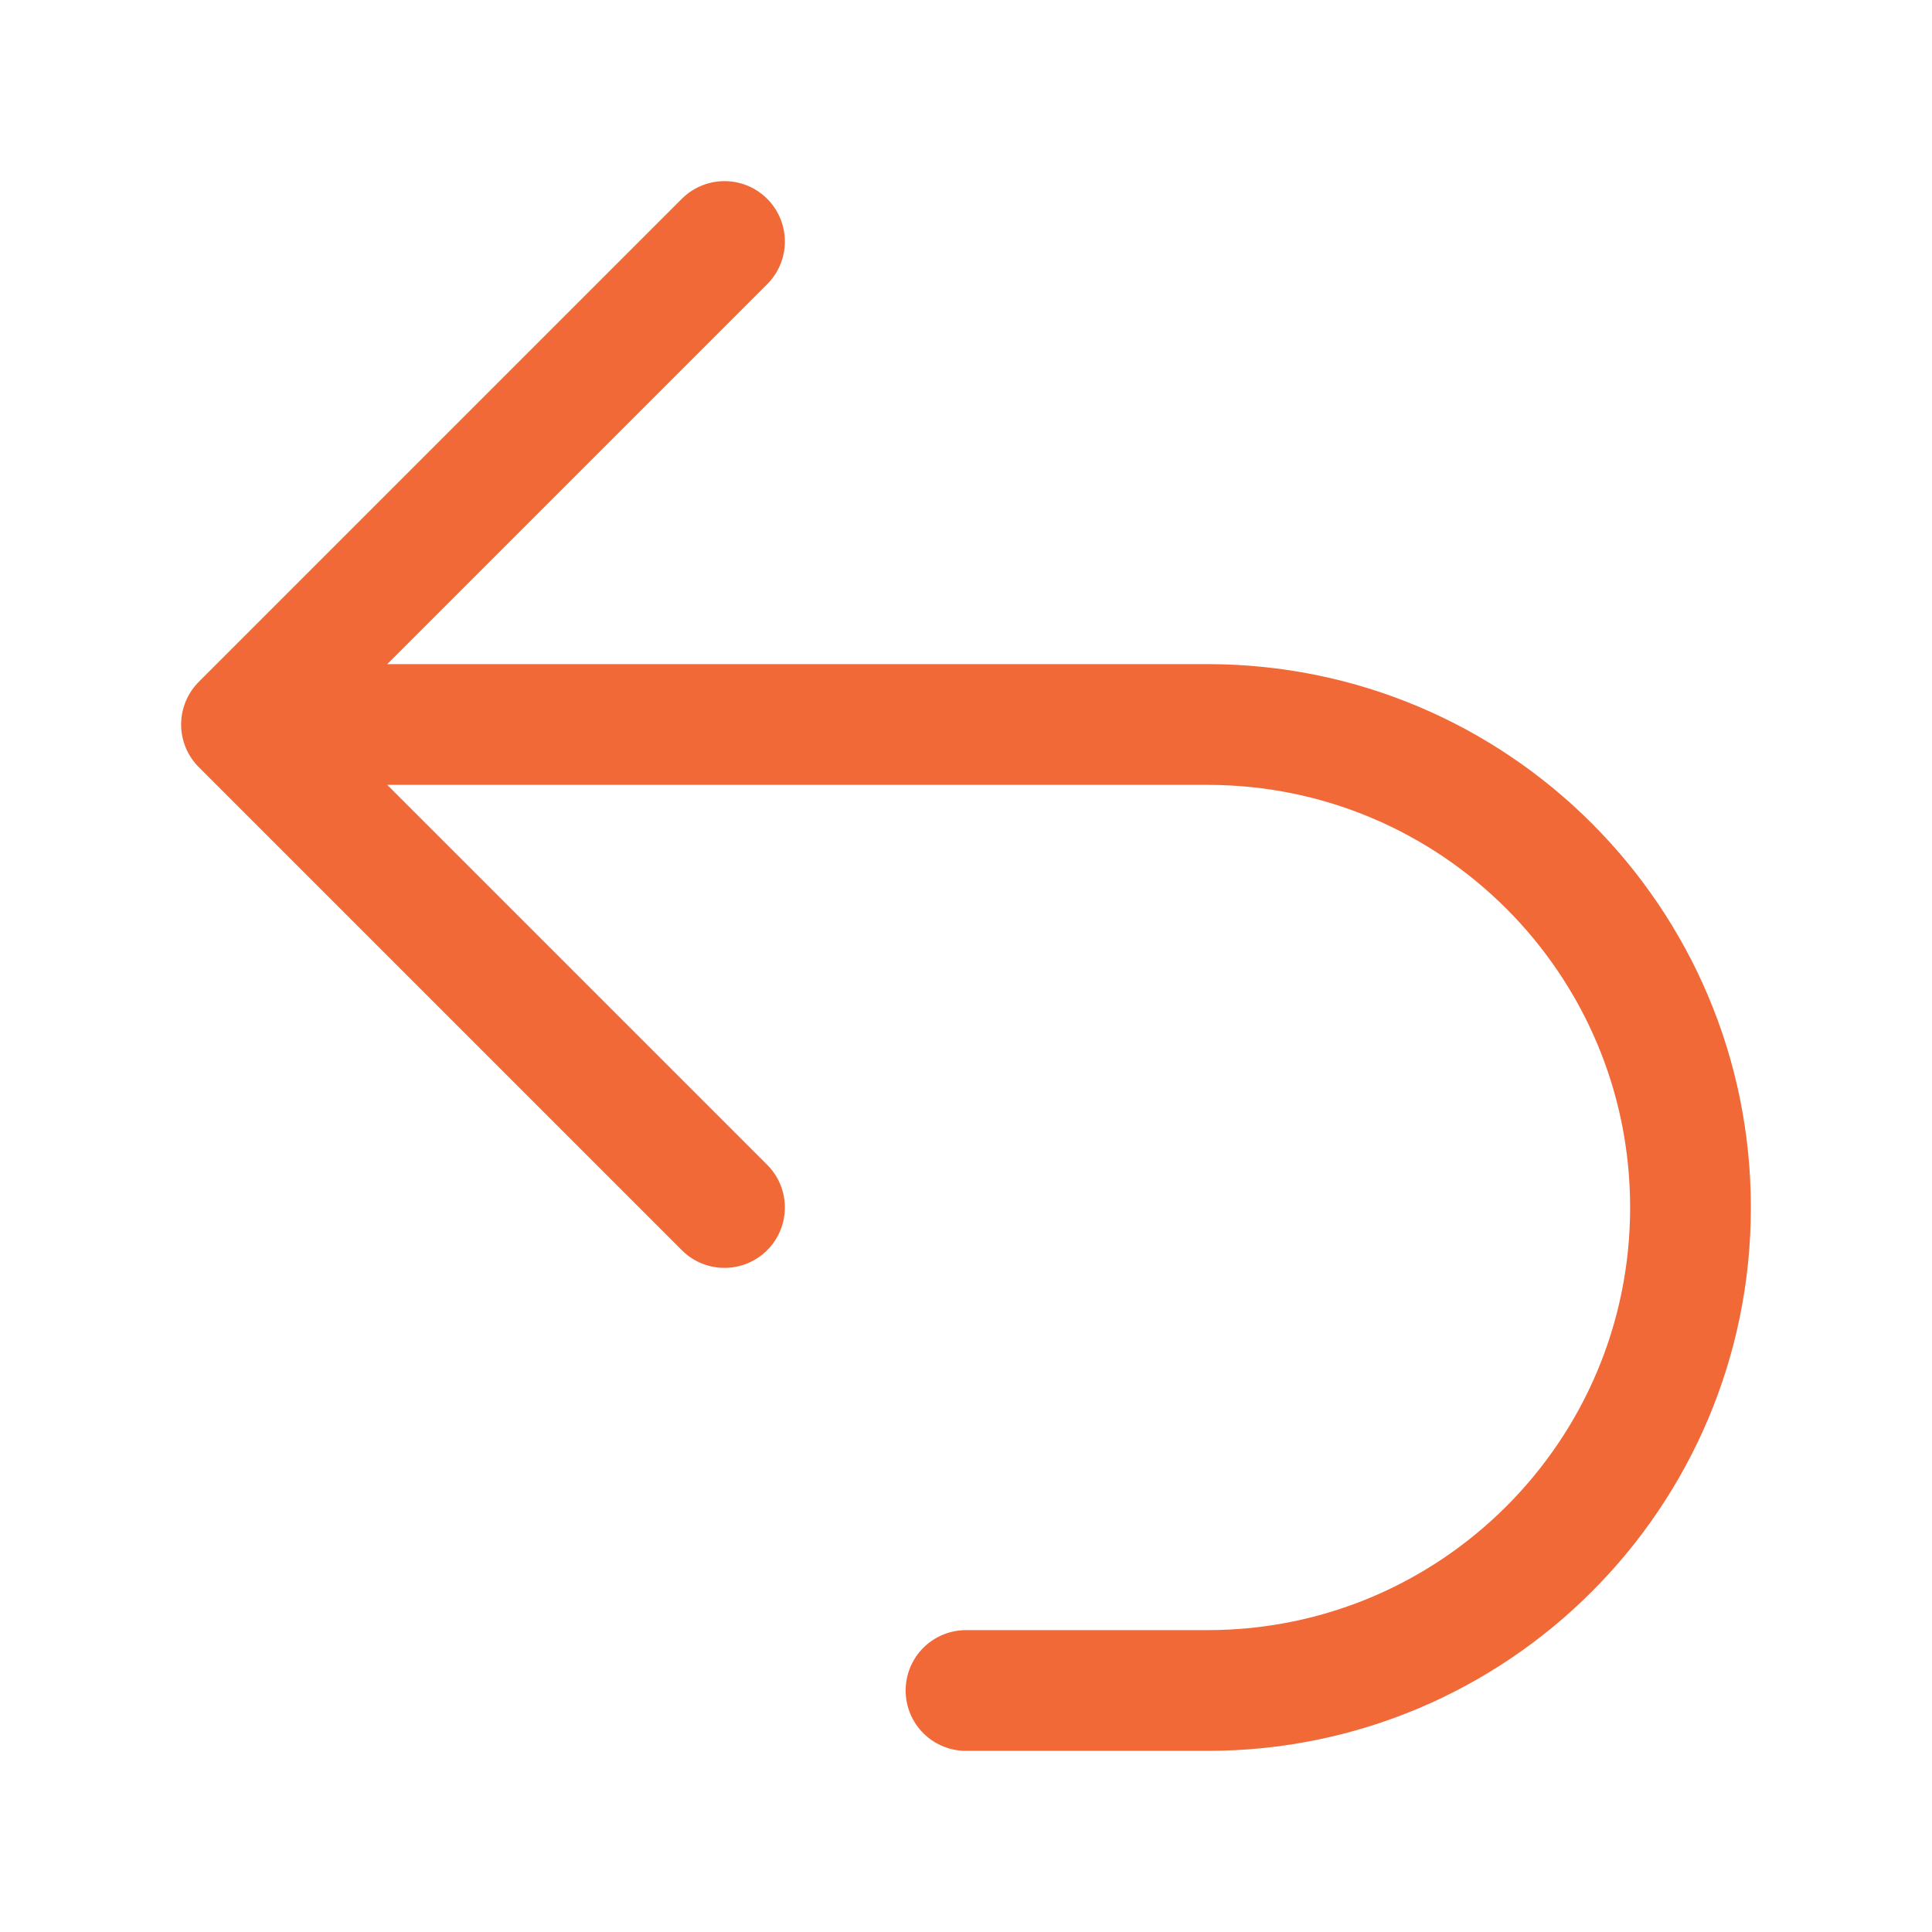
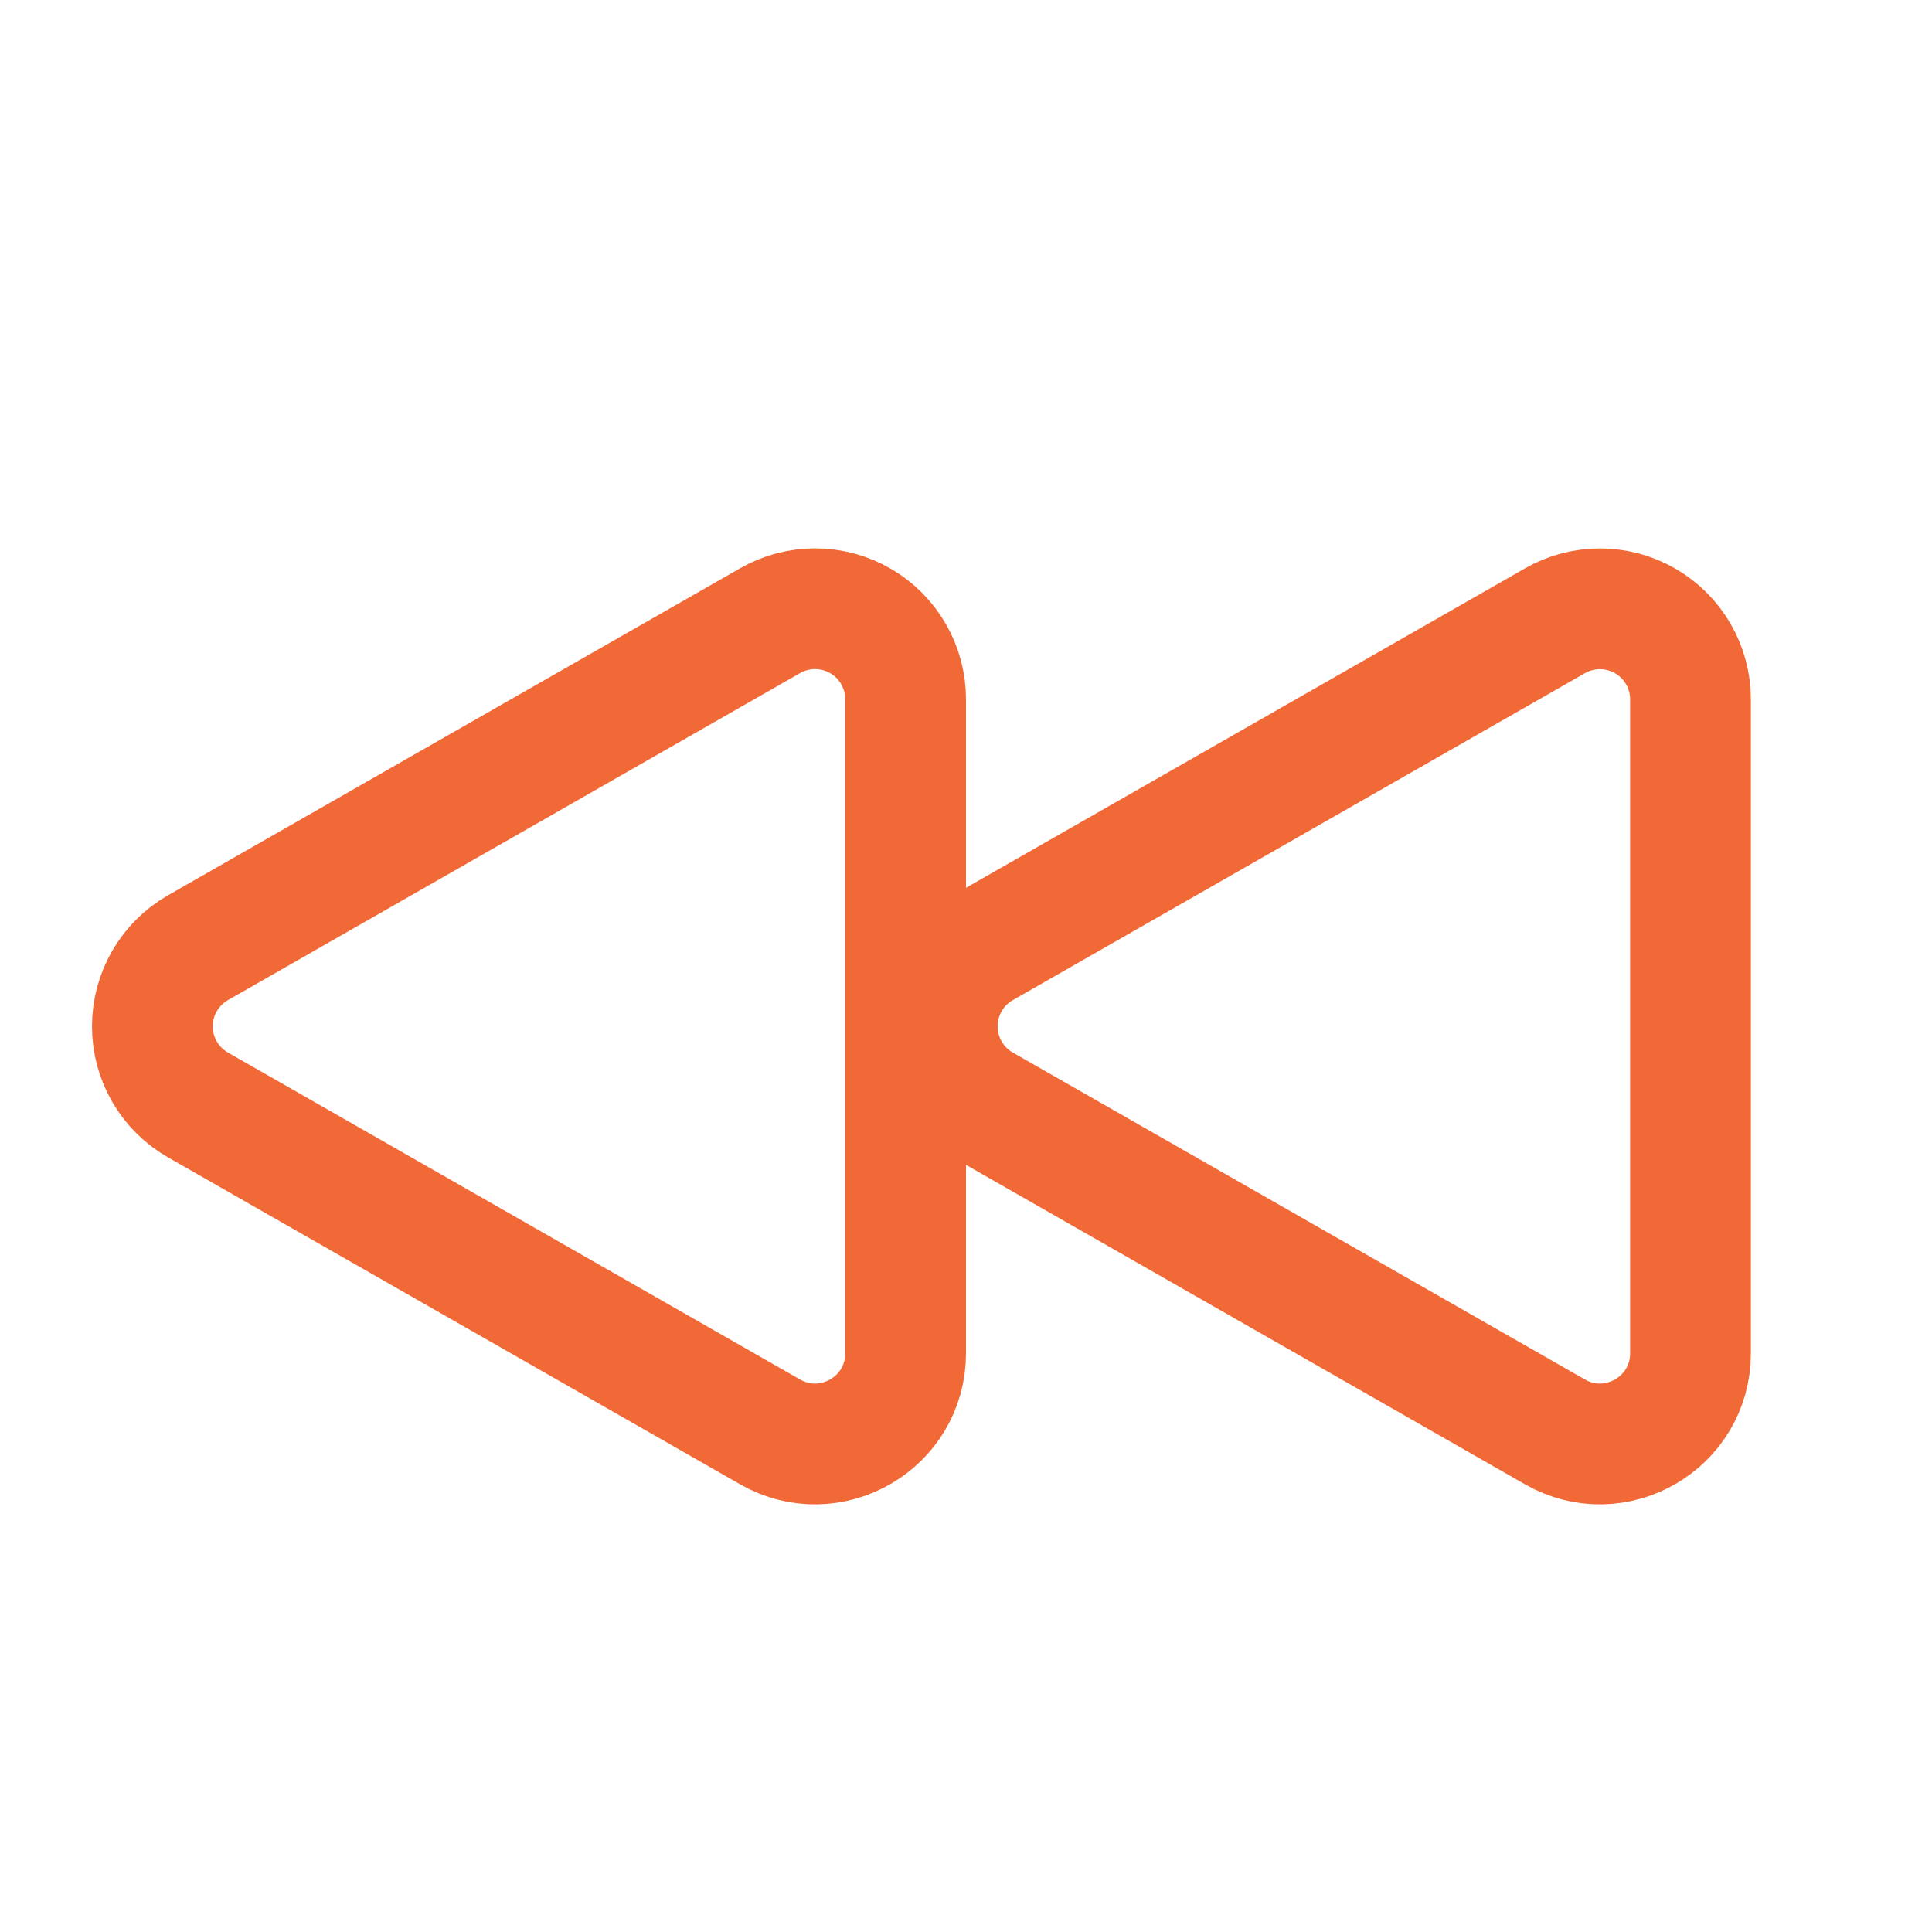
<svg xmlns="http://www.w3.org/2000/svg" color="#F26938" fill="none" viewBox="0 0 24 24" stroke-width="1.5" stroke="currentColor" class="w-6 h-6">
-   <path stroke-linecap="round" stroke-linejoin="round" d="M9 15L3 9m0 0l6-6M3 9h12a6 6 0 010 12h-3" />
+   <path stroke-linecap="round" stroke-linejoin="round" d="M21 16.811c0 .864-.933 1.405-1.683.977l-7.108-4.062a1.125 1.125 0 010-1.953l7.108-4.062A1.125 1.125 0 0121 8.688v8.123zM11.25 16.811c0 .864-.933 1.405-1.683.977l-7.108-4.062a1.125 1.125 0 010-1.953L9.567 7.71a1.125 1.125 0 011.683.977v8.123z" />
</svg>
